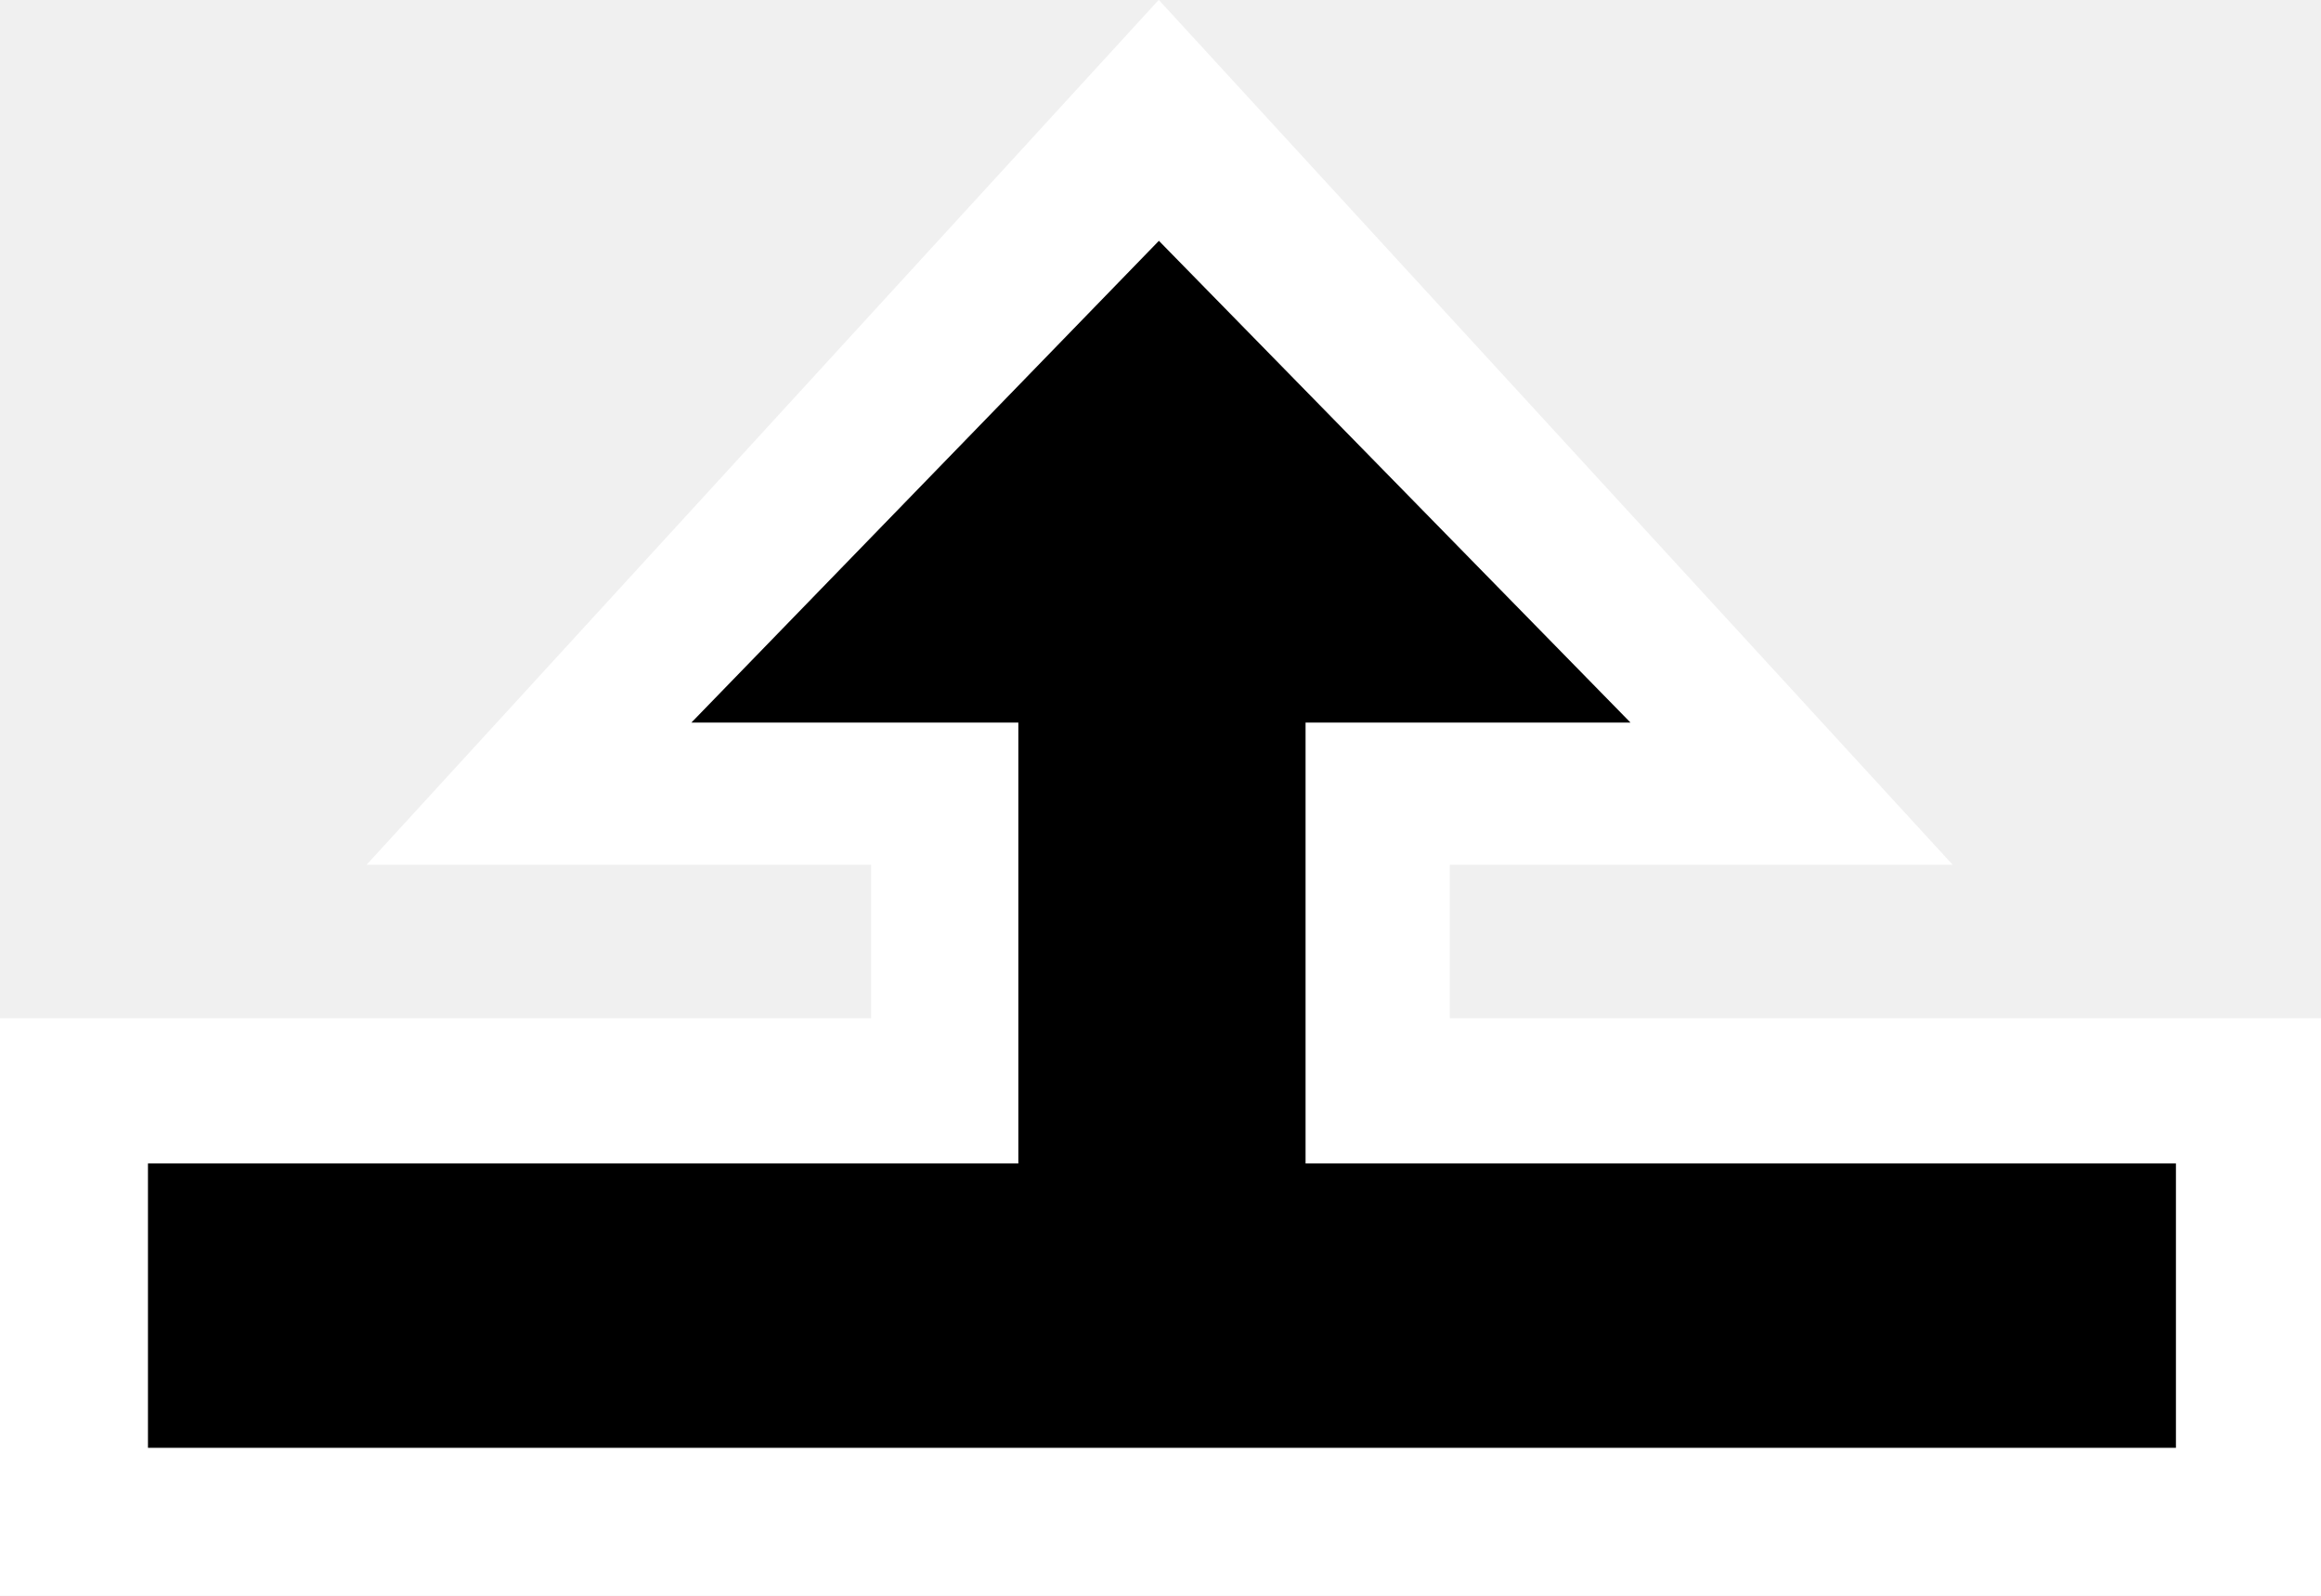
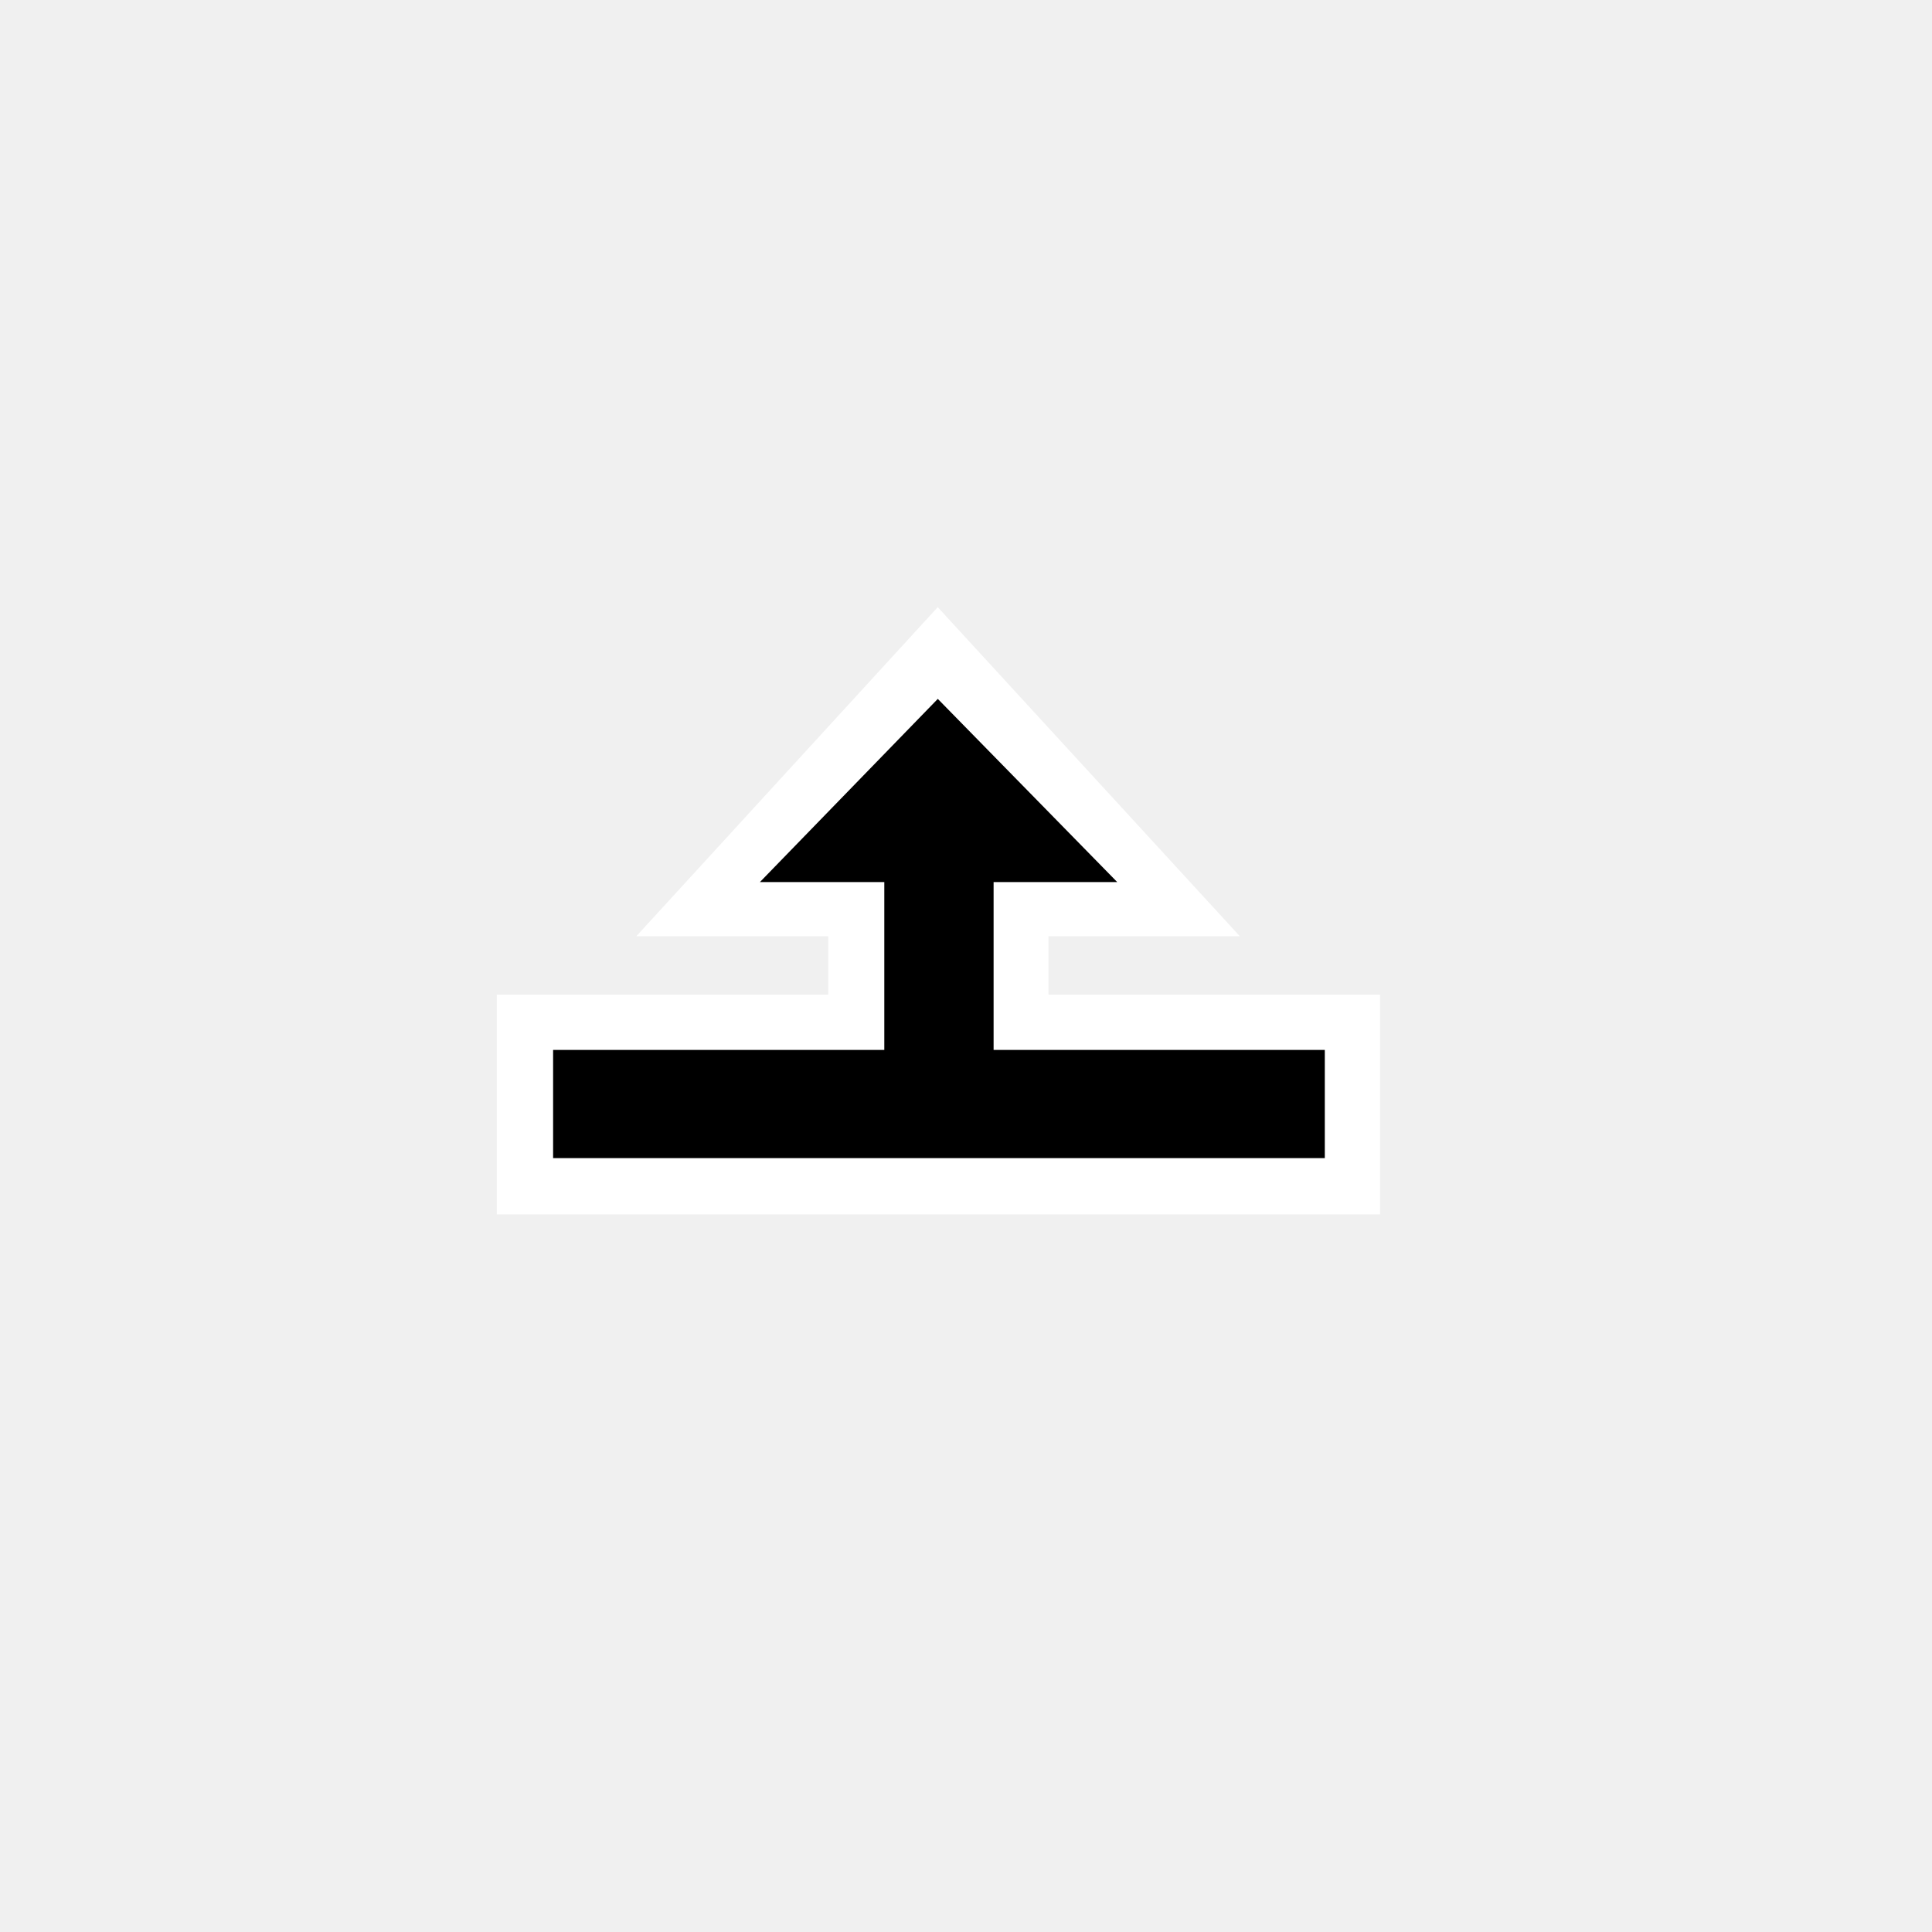
- <svg xmlns="http://www.w3.org/2000/svg" width="16px" height="11px" viewBox="0 0 16 11" version="1.1">
+ <svg xmlns="http://www.w3.org/2000/svg" width="35px" height="35px" viewBox="0 0 35 35" version="1.1">
  <defs />
  <g id="Page-1" stroke="none" stroke-width="1" fill="none" fill-rule="evenodd">
-     <g id="resizeup" transform="translate(0, -1)">
-       <path d="M2.527,6.961 L6.005,6.961 L6.005,8.019 L0,8.019 L0,12 L16,12 L16,8.019 L9.994,8.019 L9.994,6.961 L13.461,6.961 L7.988,0.999 L2.527,6.961 Z" id="Fill-1" fill="#FFFFFF" />
-       <path d="M15,9.02 L9,9.02 L9,5.981 L11.24,5.981 L7.989,2.66 L4.766,5.981 L7.02,5.981 L7.02,9.02 L1.02,9.02 L1.02,10.98 L15,10.98 L15,9.02 Z" id="Fill-2" fill="#000000" />
+     <g id="resizeup">
+       <g id="bg-copy" fill="#FFFFFF" opacity="0.01">
+         <rect id="bg" x="0" y="0" width="35" height="35" />
+       </g>
+       <path d="M11.527,16.961 L15.005,16.961 L15.005,18.019 L9,18.019 L9,22 L25,22 L25,18.019 L18.994,18.019 L18.994,16.961 L22.461,16.961 L16.988,10.999 L11.527,16.961 Z" id="resize-border" fill="#FFFFFF" />
+       <path d="M24,19.02 L18,19.02 L18,15.98 L20.24,15.98 L16.989,12.661 L13.766,15.98 L16.02,15.98 L16.02,19.02 L10.02,19.02 L10.02,20.98 L24,20.98 L24,19.02 Z" id="resize" fill="#000000" />
    </g>
  </g>
</svg>
